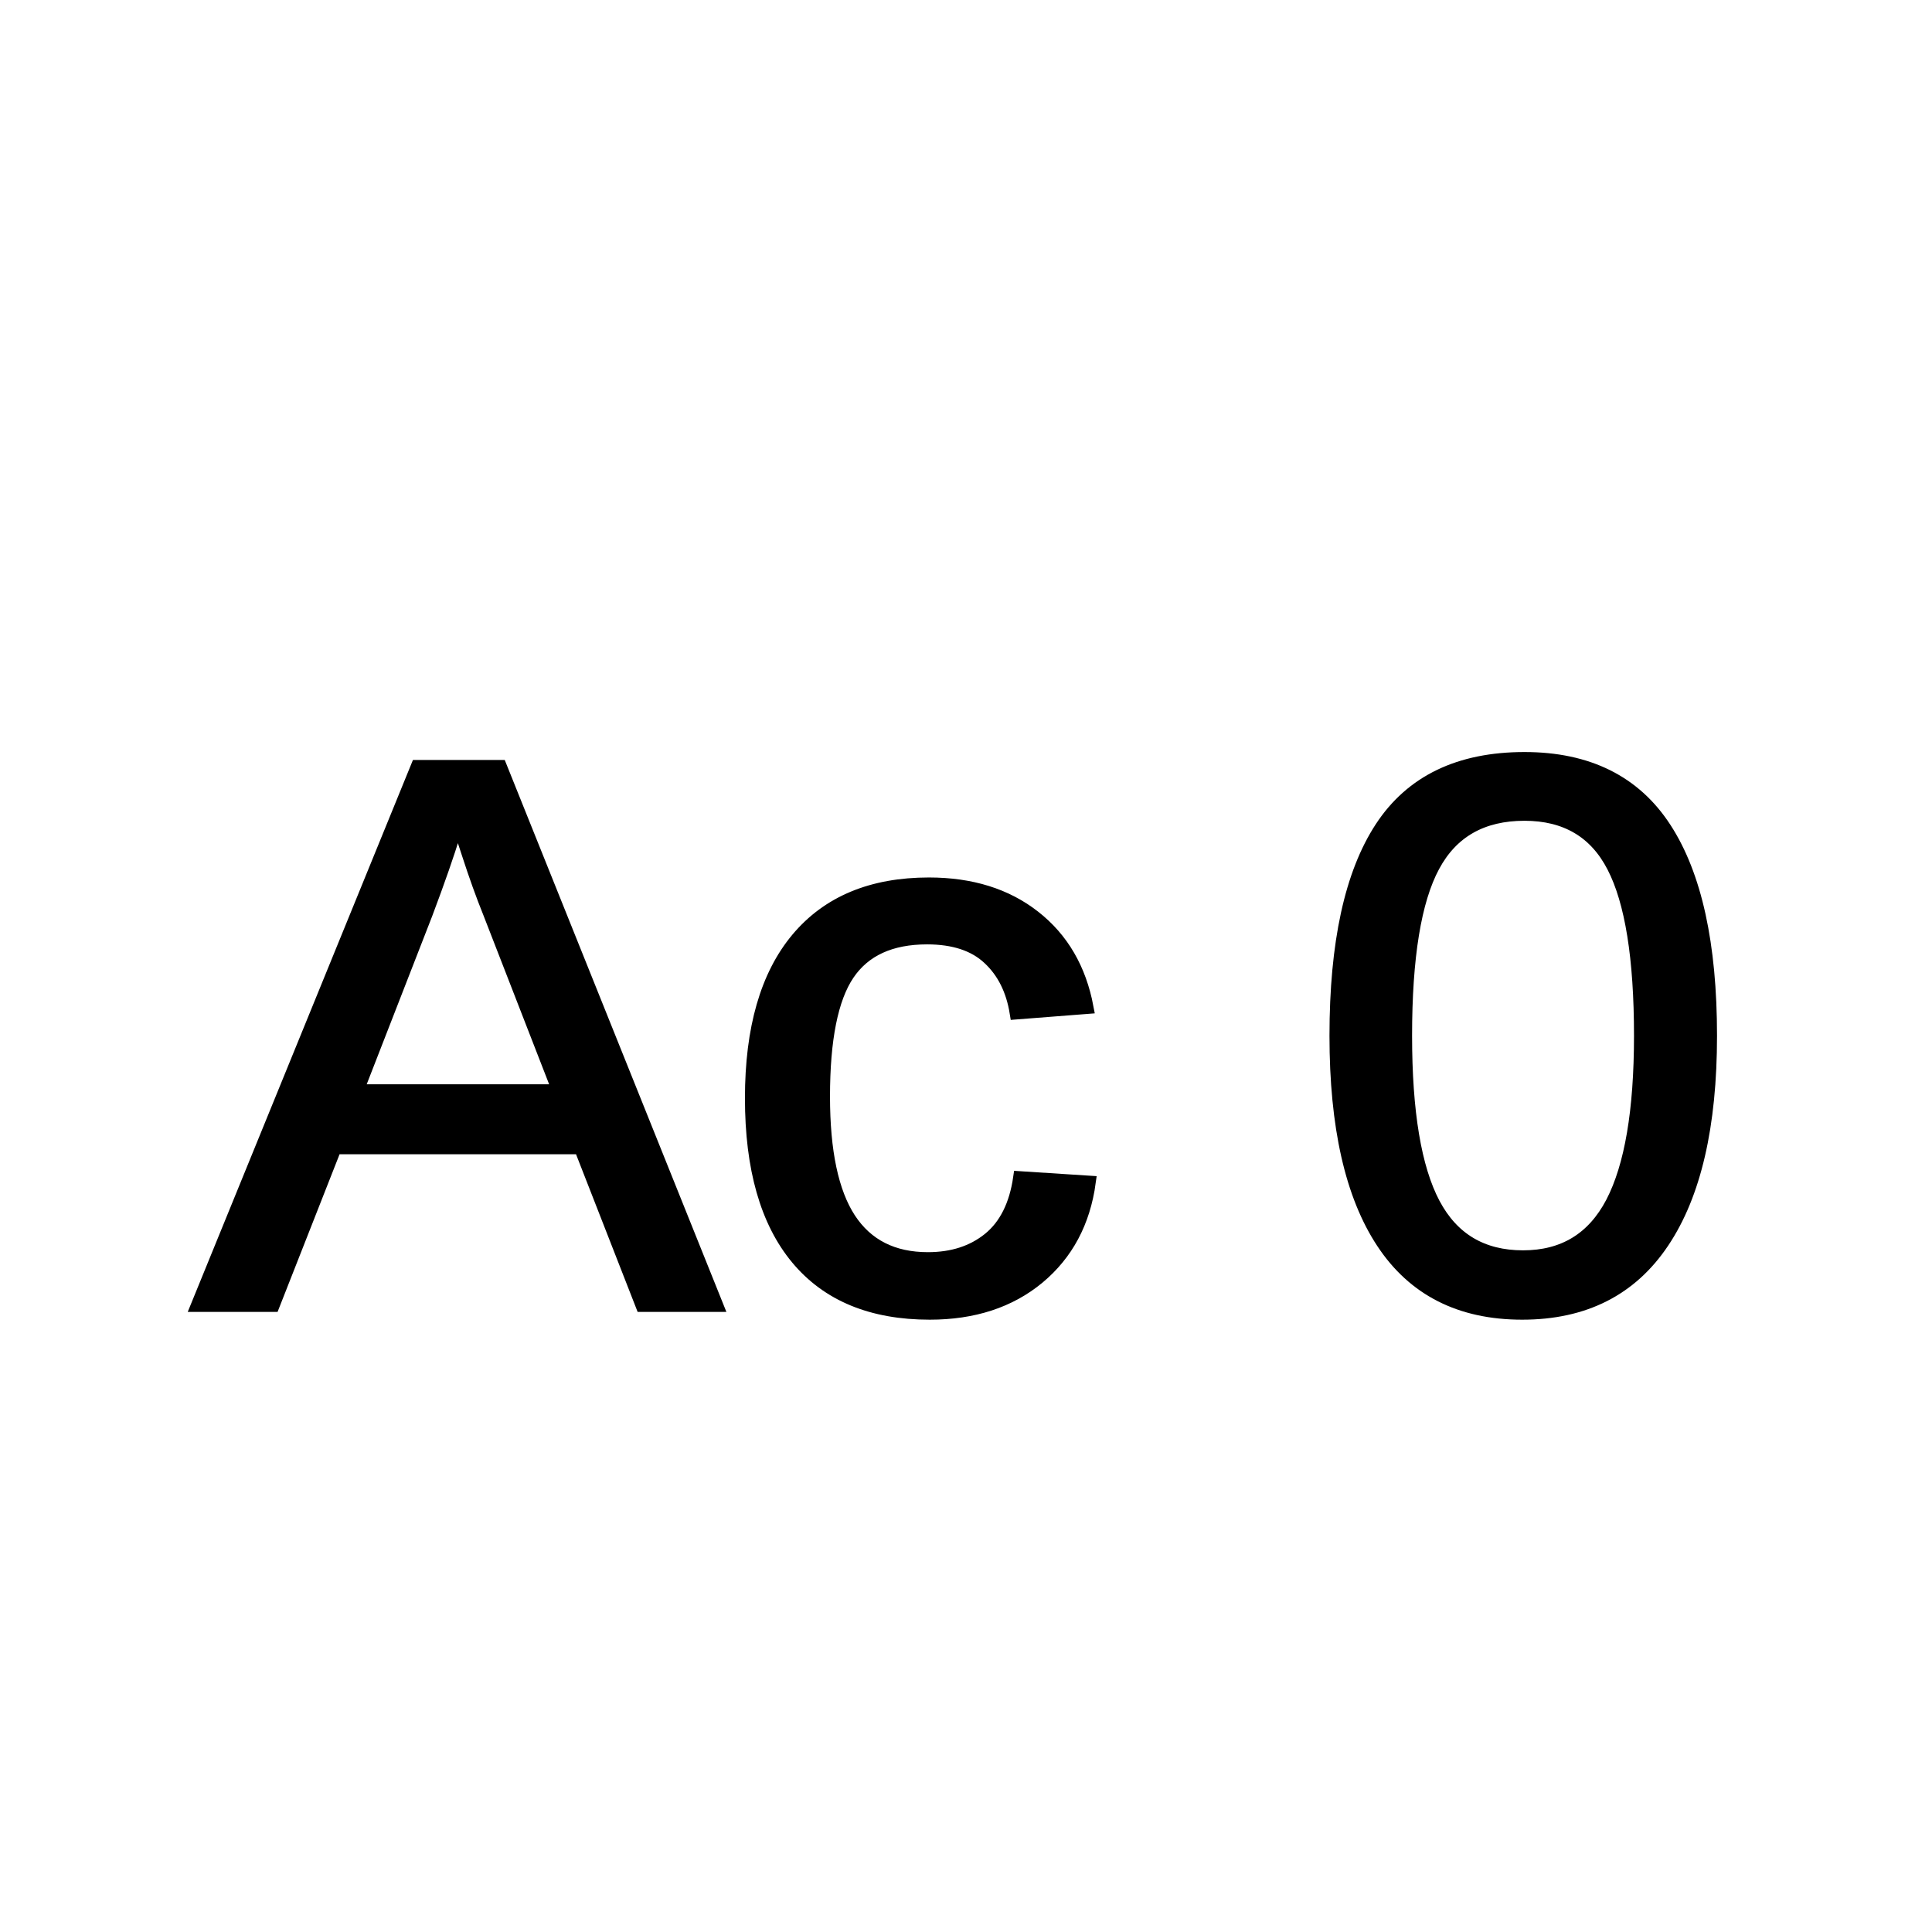
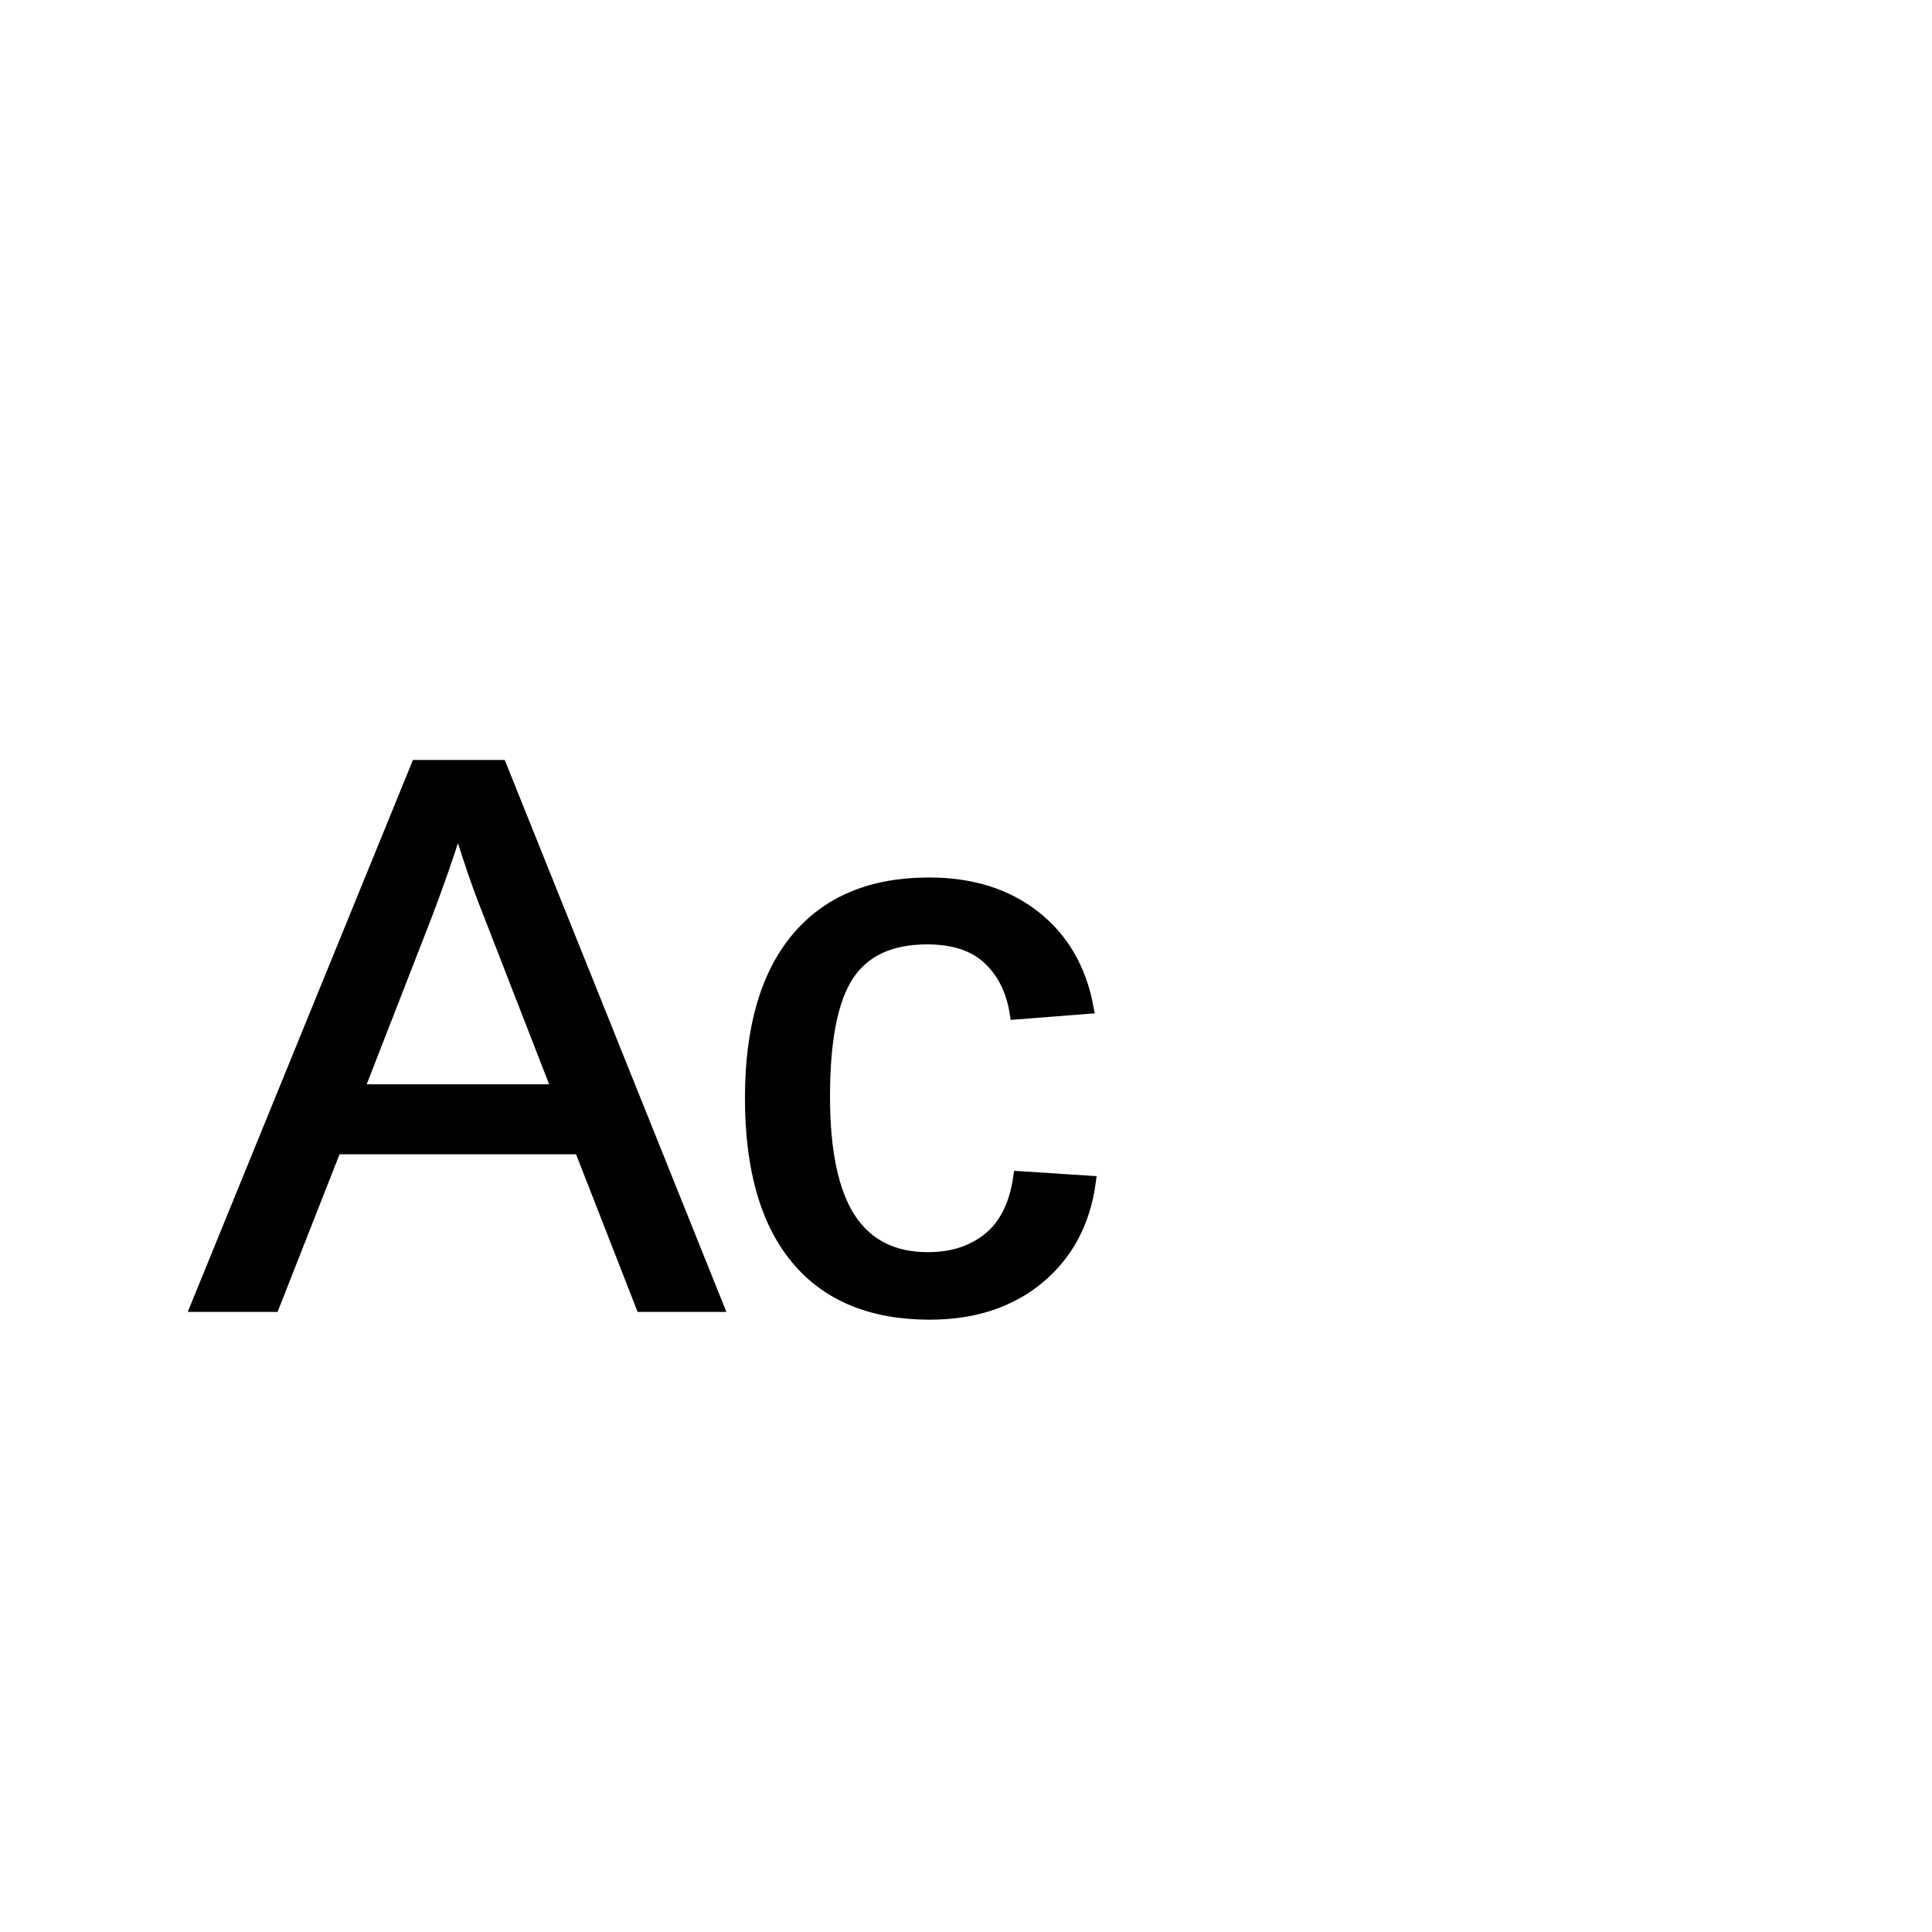
<svg xmlns="http://www.w3.org/2000/svg" style="fill-opacity:1; color-rendering:auto; color-interpolation:auto; text-rendering:auto; stroke:black; stroke-linecap:square; stroke-miterlimit:10; shape-rendering:auto; stroke-opacity:1; fill:black; stroke-dasharray:none; font-weight:normal; stroke-width:1; font-family:'Dialog'; font-style:normal; stroke-linejoin:miter; font-size:12px; stroke-dashoffset:0; image-rendering:auto;" viewBox="0 0 148 148" width="100%" height="100%">
  <text x="15" y="100" id="mod-text">
    <tspan id="mod" font-size="60px" font-family="Arial">Ac</tspan>
  </text>
-   <text x="100" y="100" id="counter-text">
-     <tspan id="counter" font-size="60px" font-family="Arial">0</tspan>
-   </text>
</svg>
